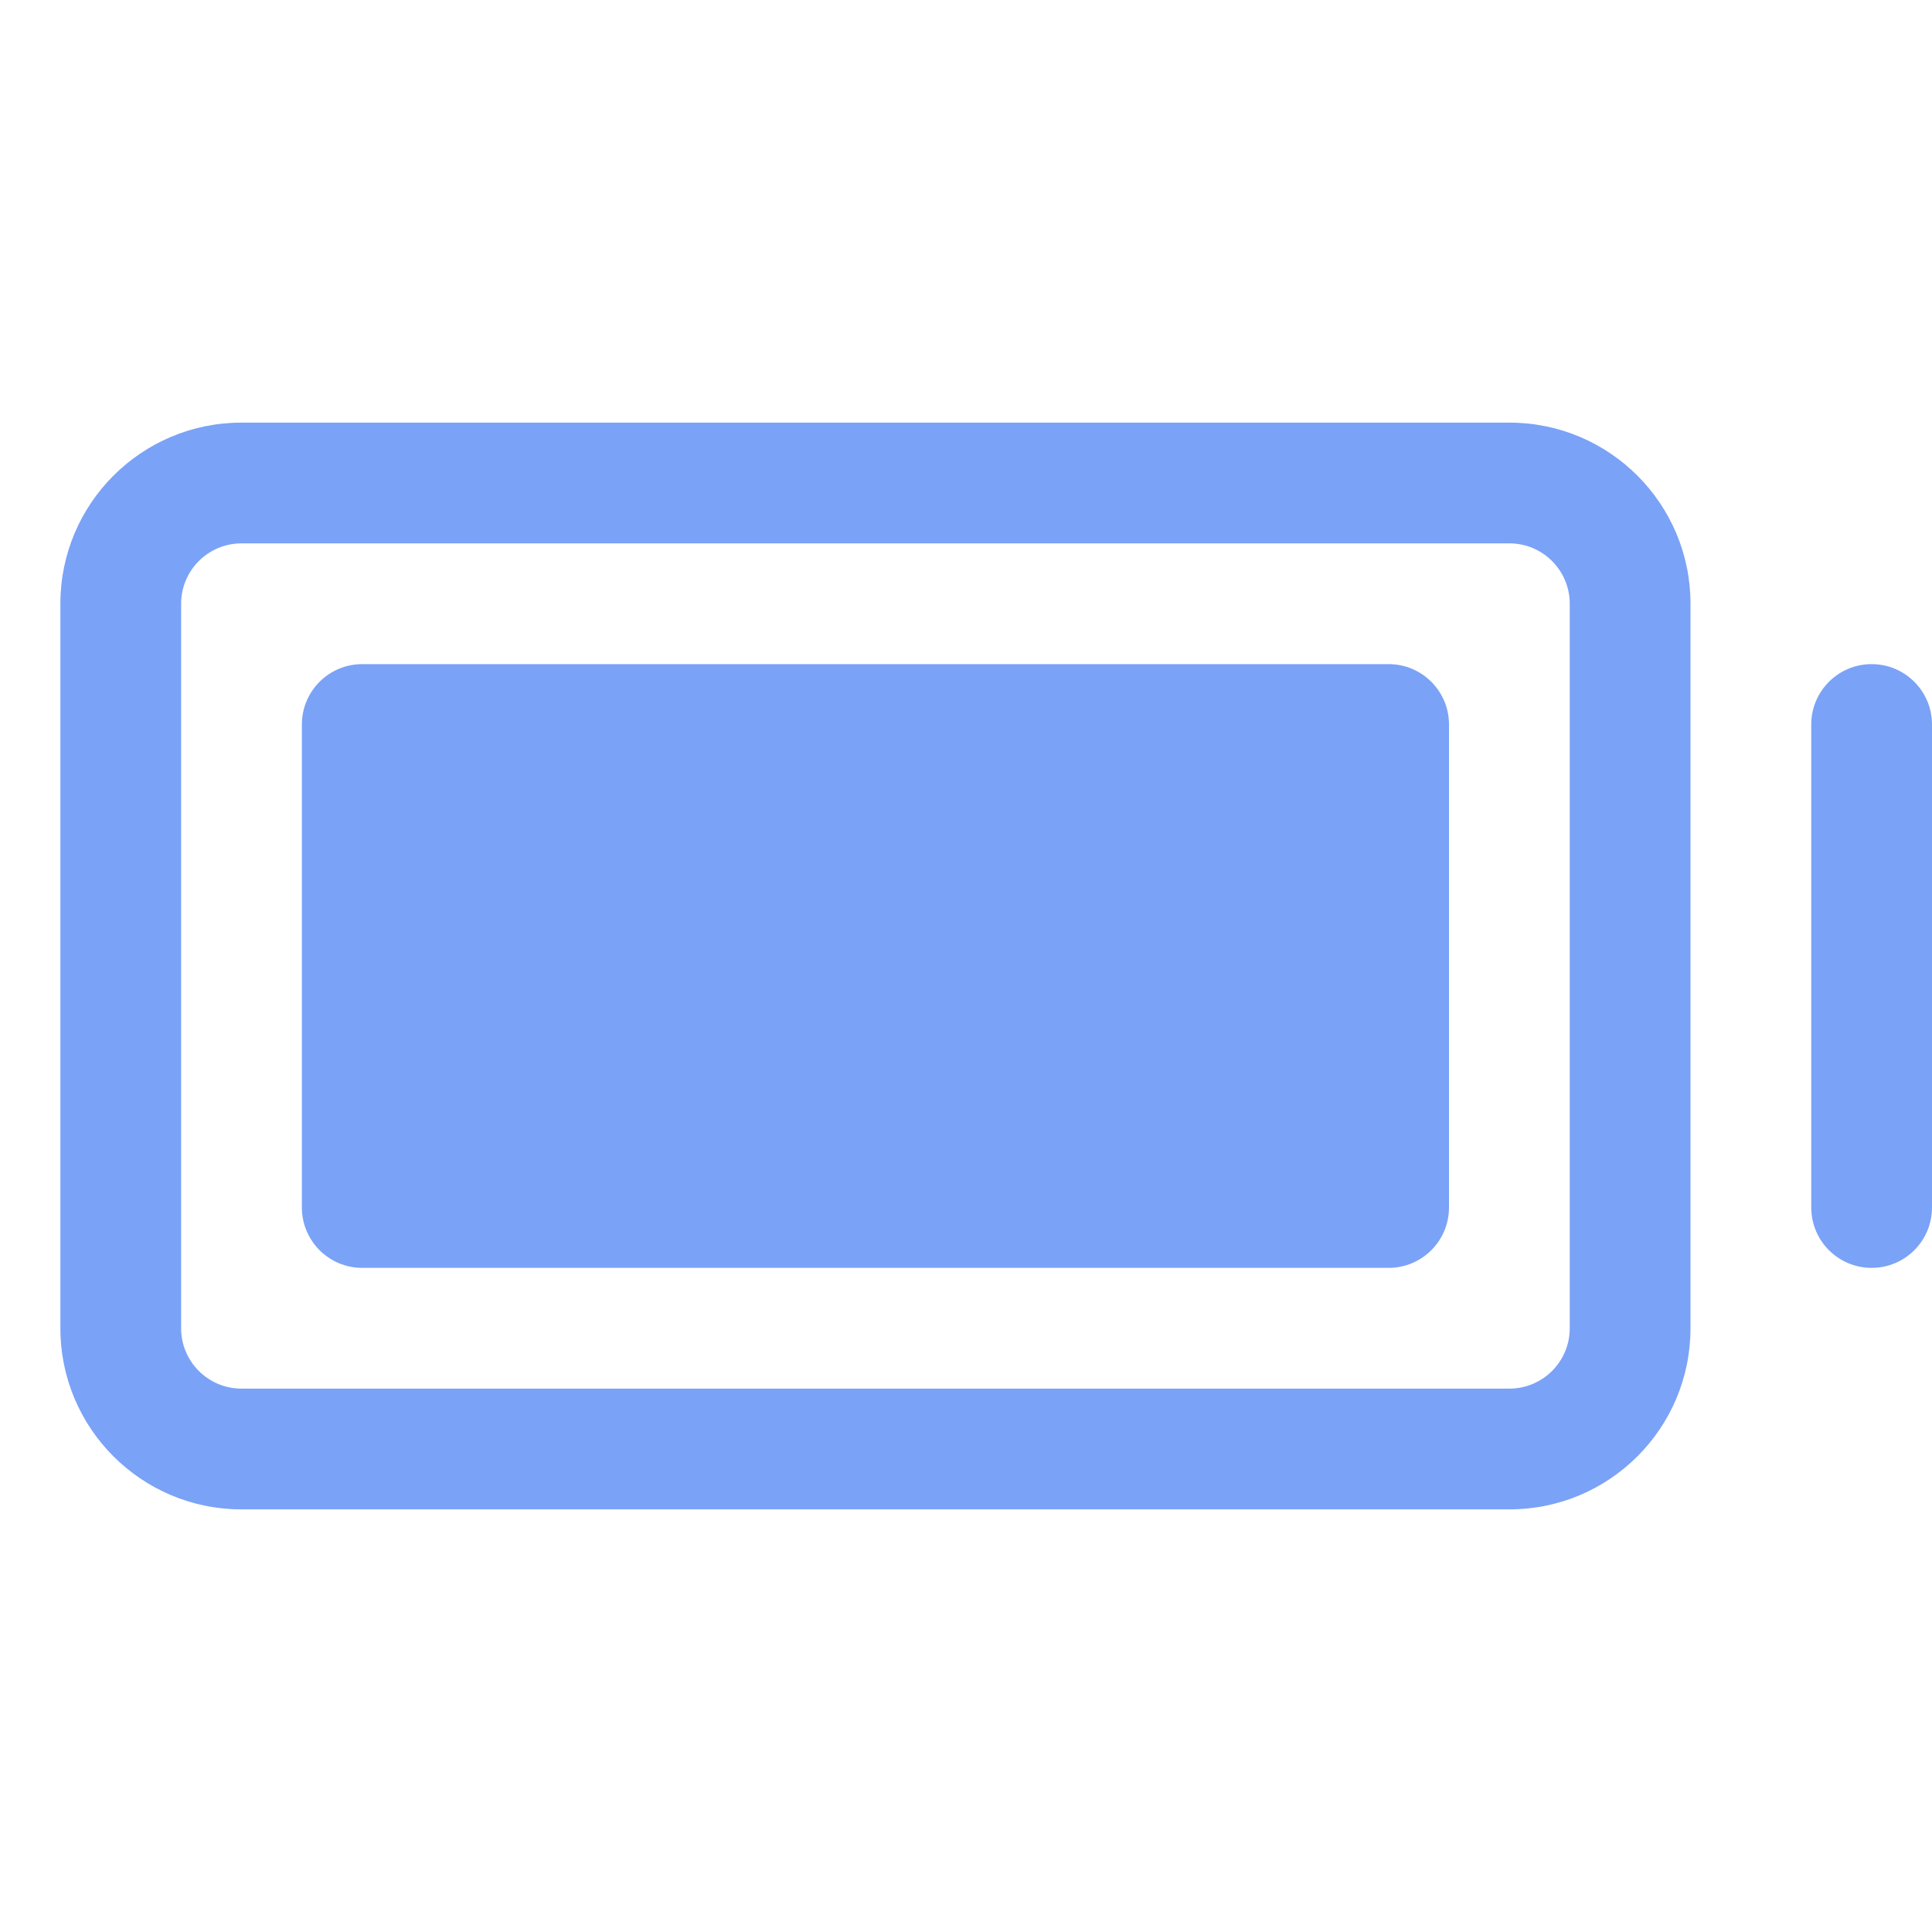
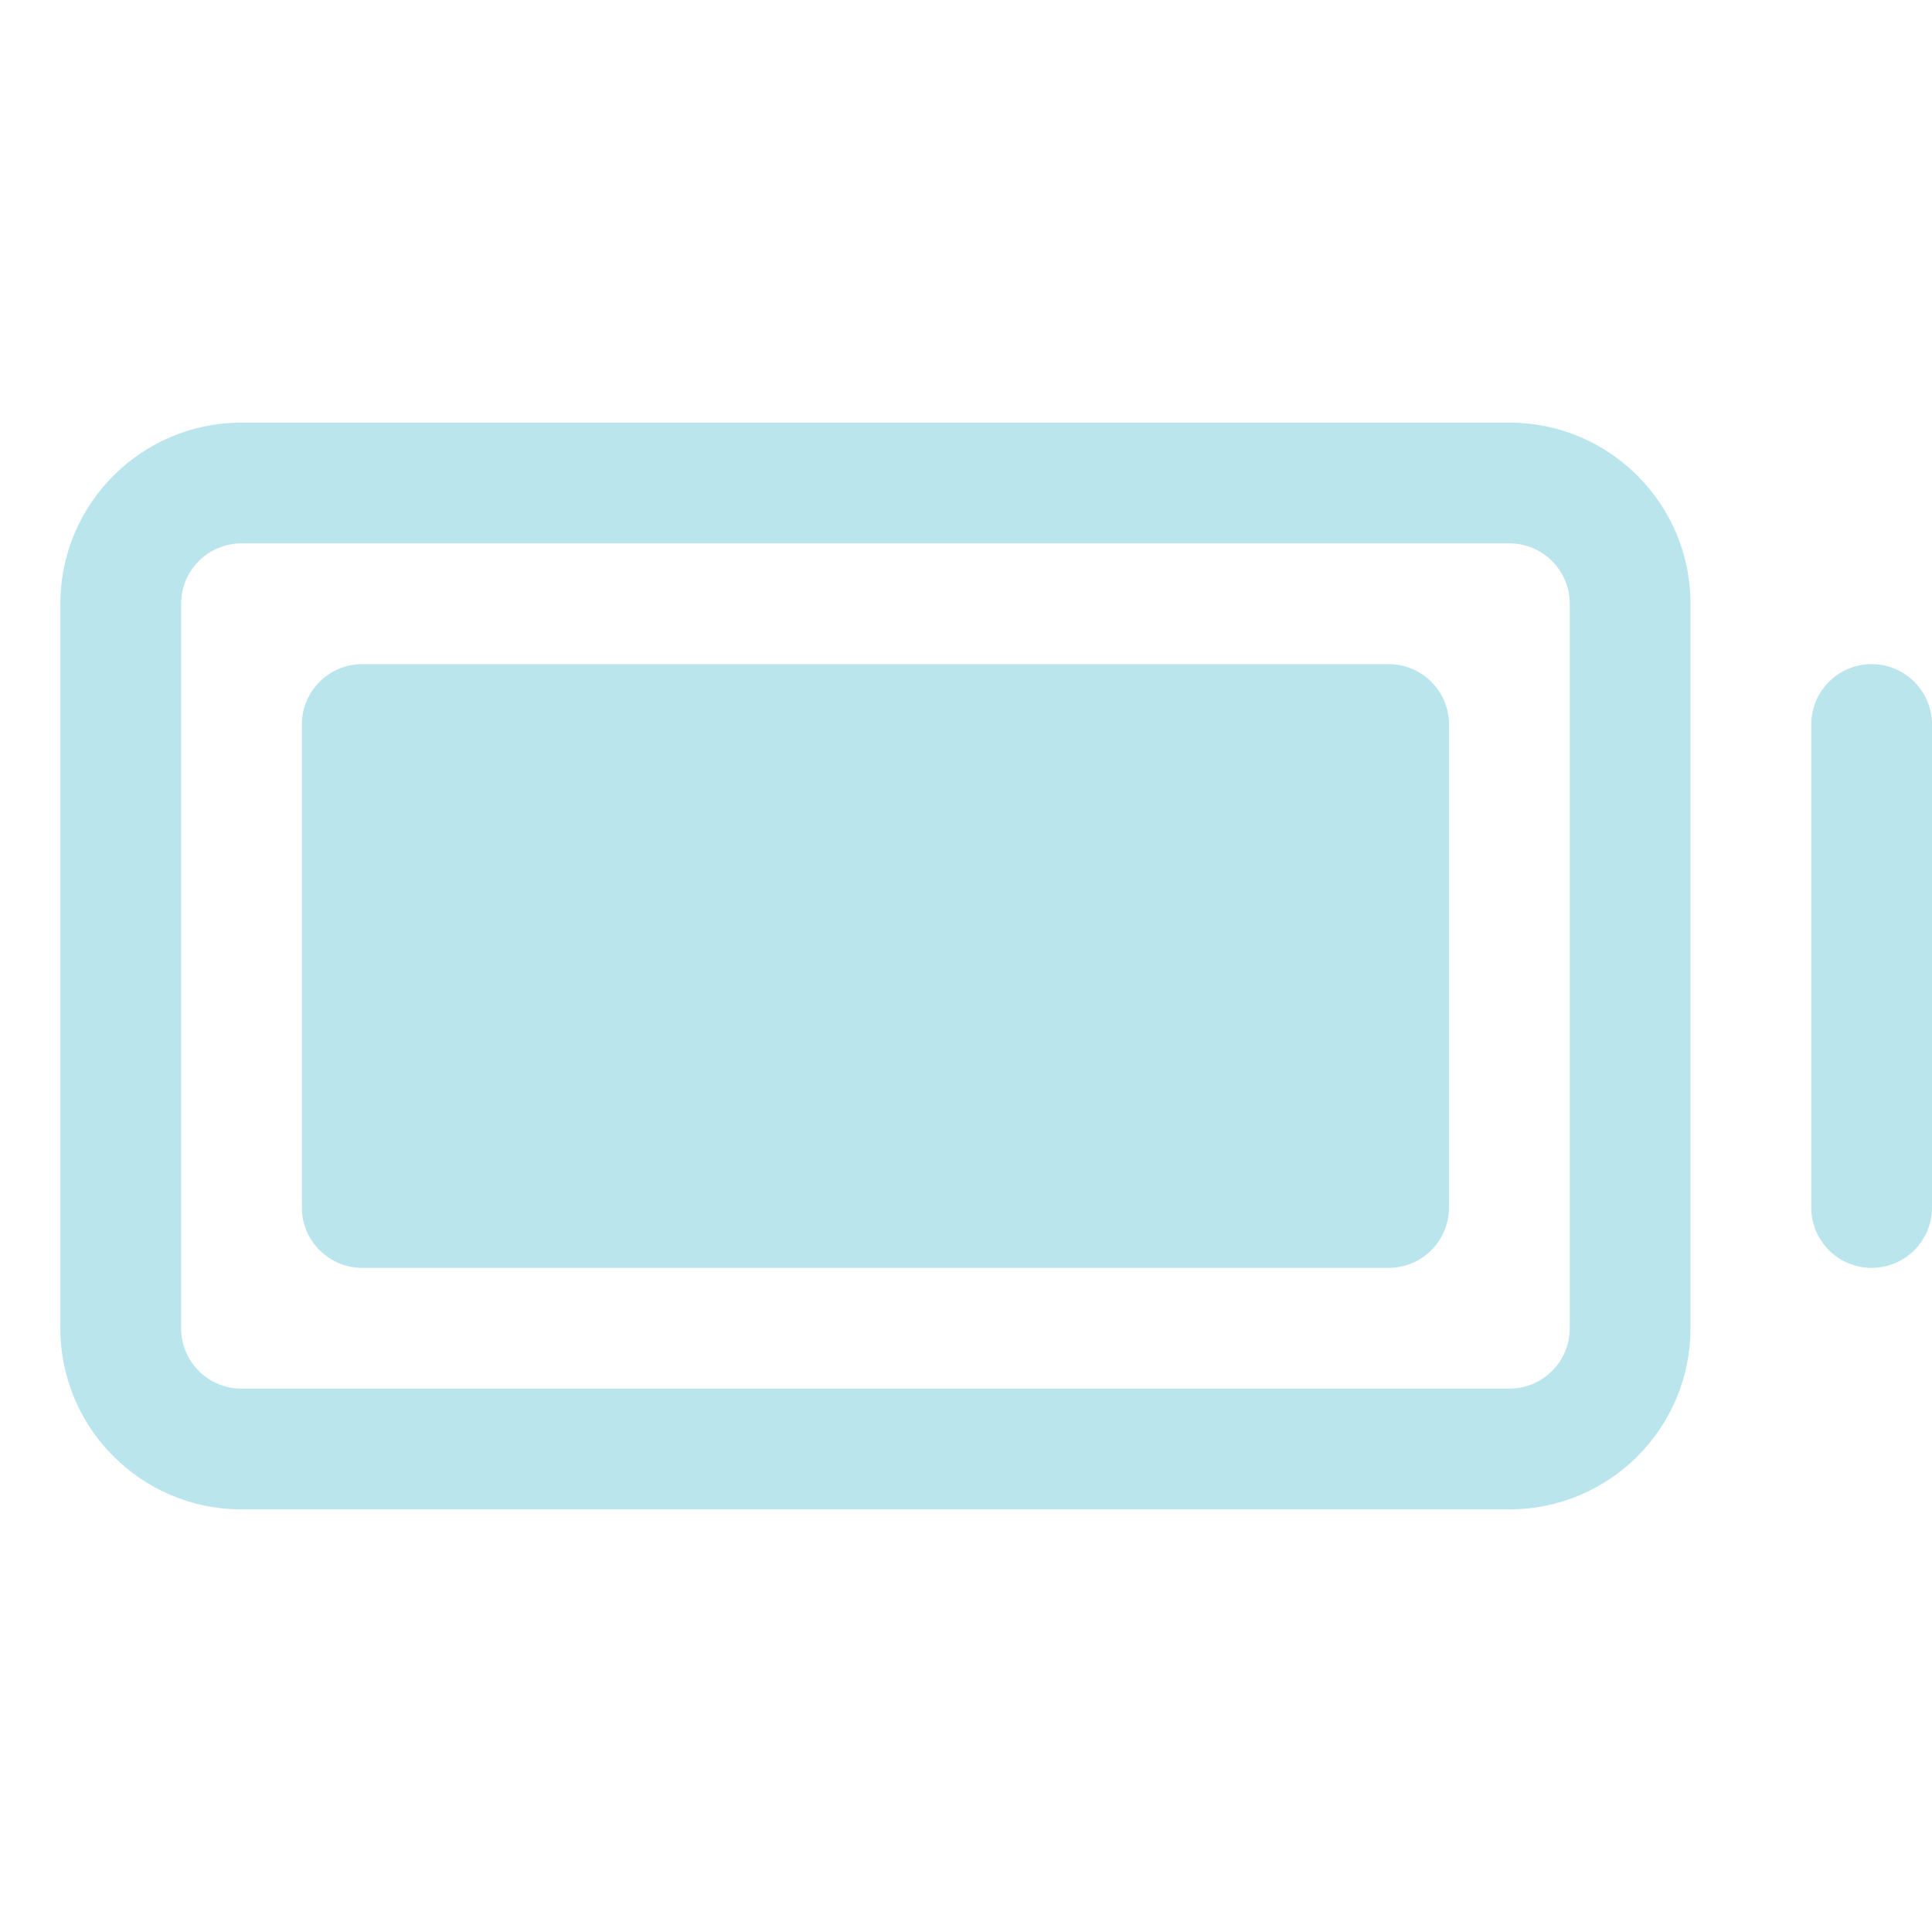
<svg xmlns="http://www.w3.org/2000/svg" width="1em" height="1em" viewBox="0 0 256 256">
-   <path fill="#7AA2F7" d="M200 56H32A24 24 0 0 0 8 80v96a24 24 0 0 0 24 24h168a24 24 0 0 0 24-24V80a24 24 0 0 0-24-24Zm8 120a8 8 0 0 1-8 8H32a8 8 0 0 1-8-8V80a8 8 0 0 1 8-8h168a8 8 0 0 1 8 8Zm-16-80v64a8 8 0 0 1-8 8H48a8 8 0 0 1-8-8V96a8 8 0 0 1 8-8h136a8 8 0 0 1 8 8Zm64 0v64a8 8 0 0 1-16 0V96a8 8 0 0 1 16 0Z" />
+   <path fill="#bae5ec" d="M200 56H32A24 24 0 0 0 8 80v96a24 24 0 0 0 24 24h168a24 24 0 0 0 24-24V80a24 24 0 0 0-24-24Zm8 120a8 8 0 0 1-8 8H32a8 8 0 0 1-8-8V80a8 8 0 0 1 8-8h168a8 8 0 0 1 8 8Zm-16-80v64a8 8 0 0 1-8 8H48a8 8 0 0 1-8-8V96a8 8 0 0 1 8-8h136a8 8 0 0 1 8 8Zm64 0v64a8 8 0 0 1-16 0V96a8 8 0 0 1 16 0Z" />
</svg>
